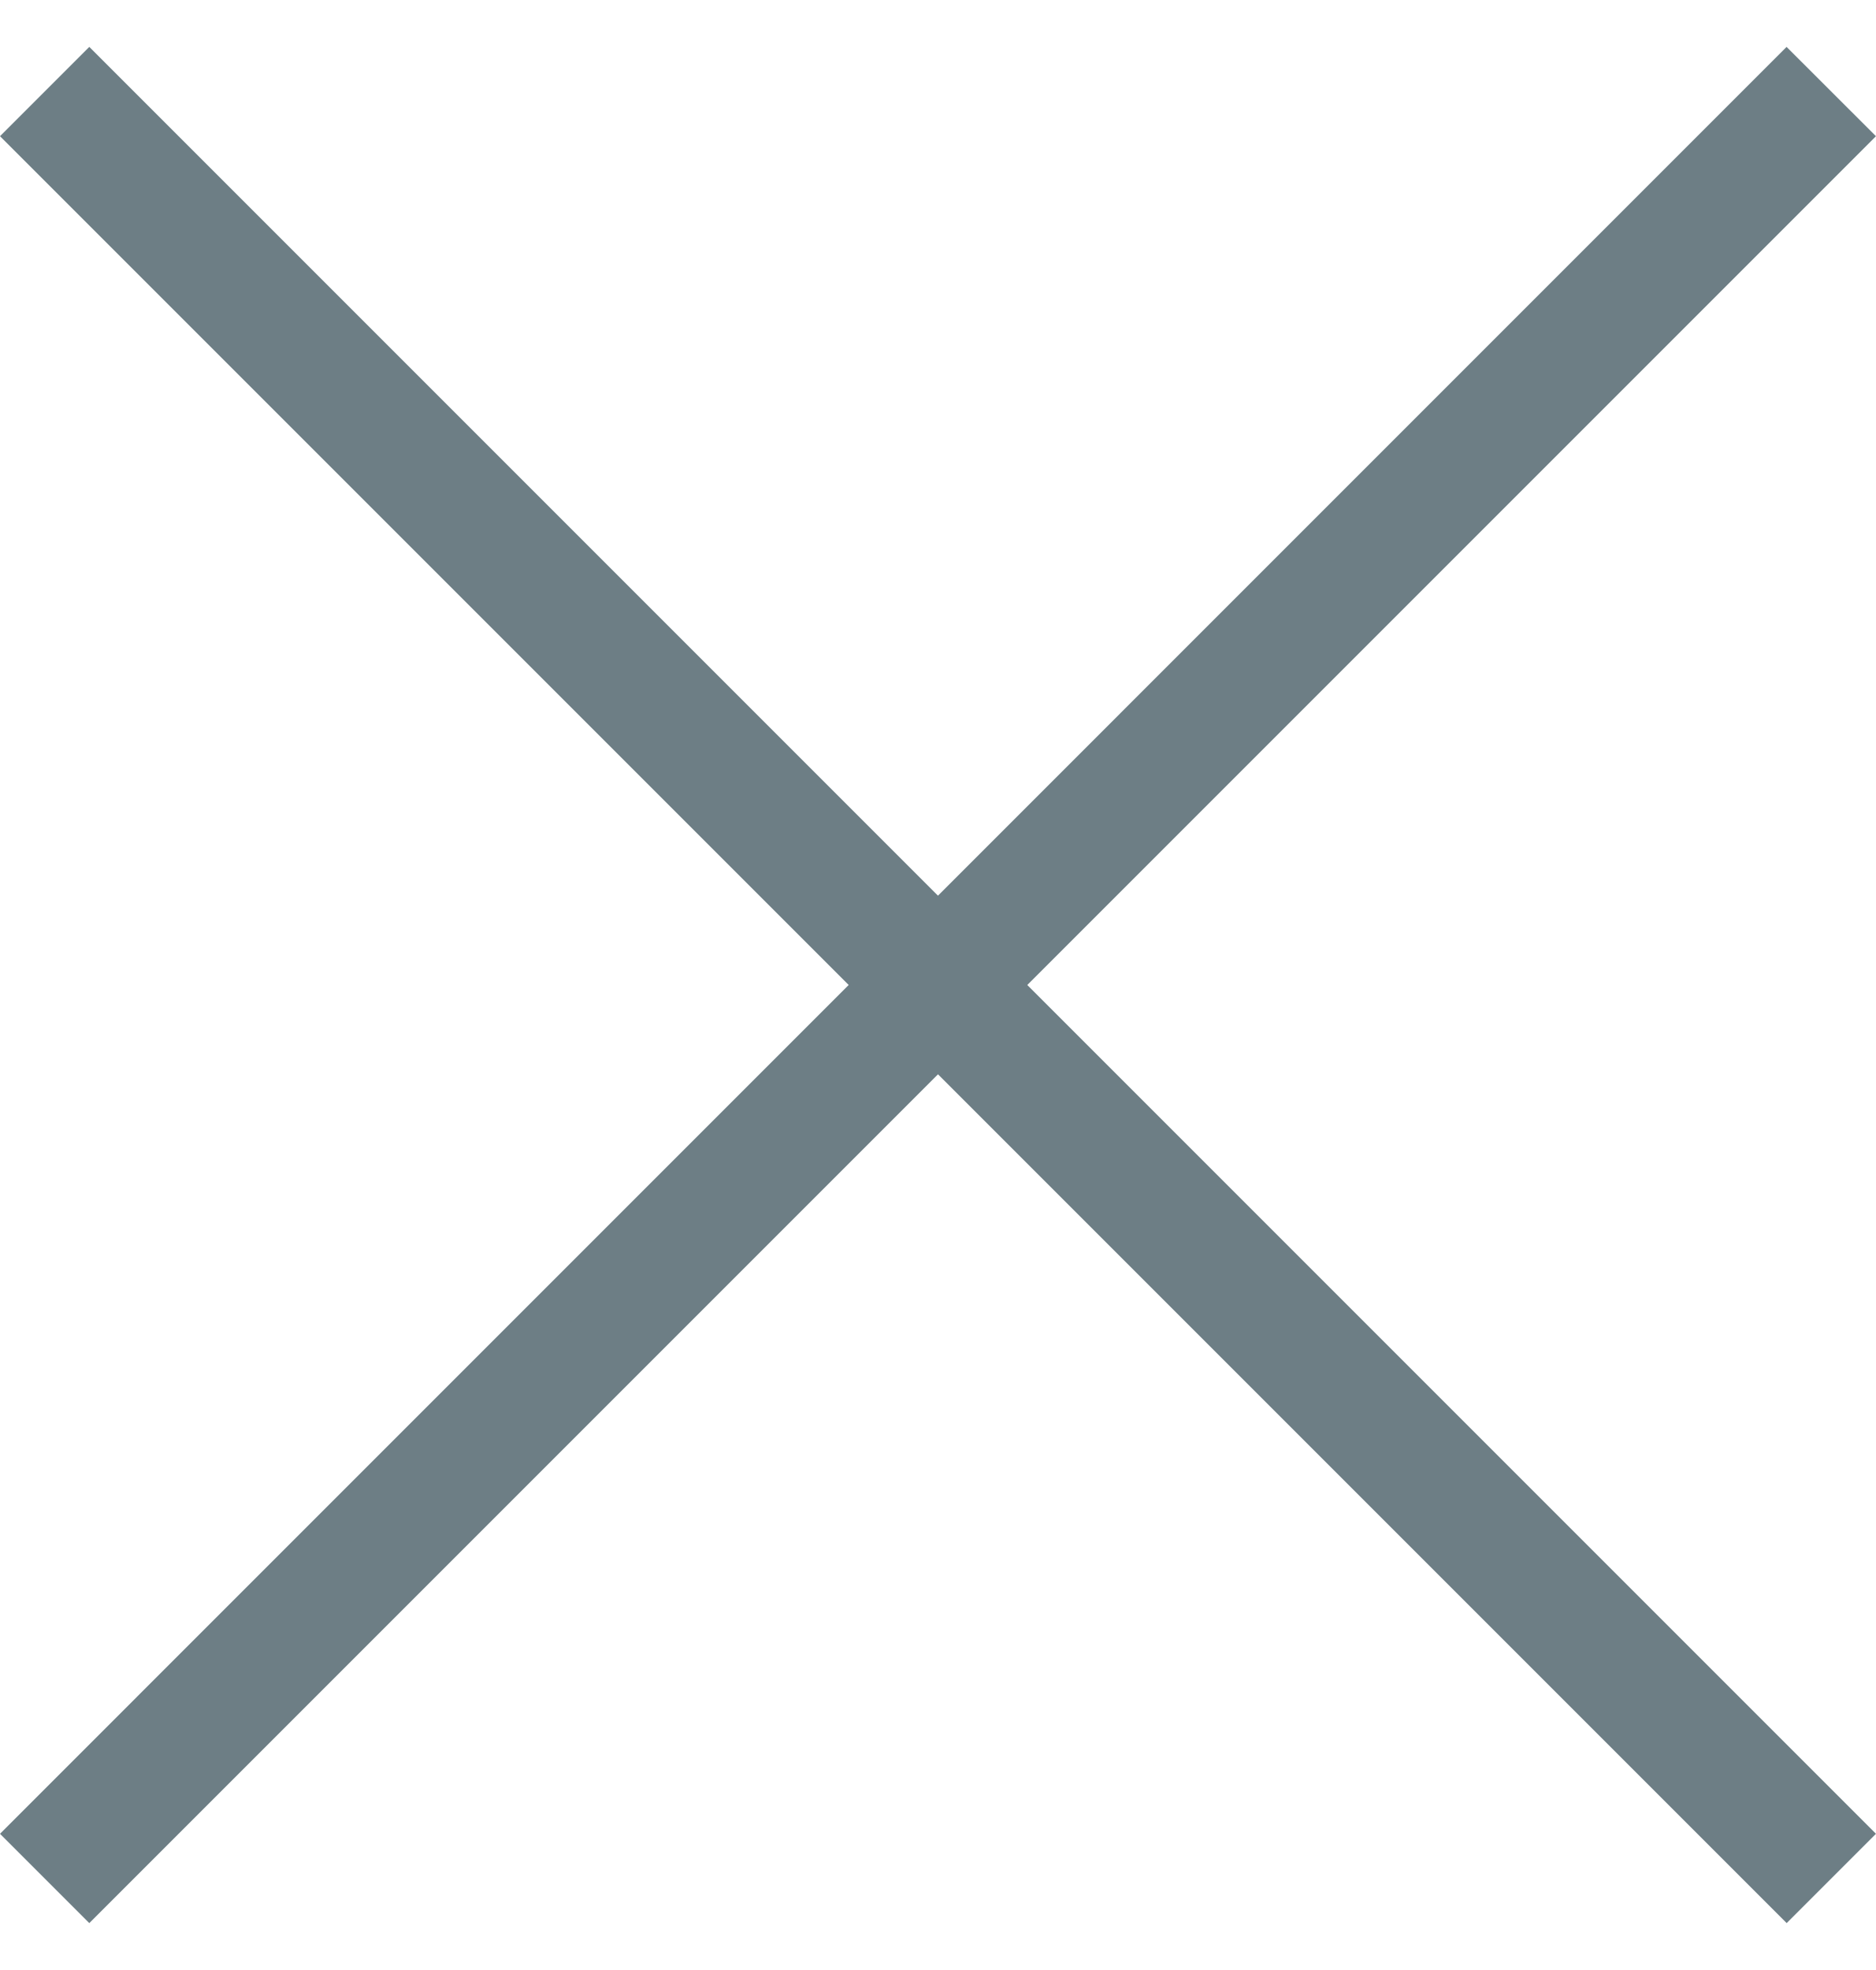
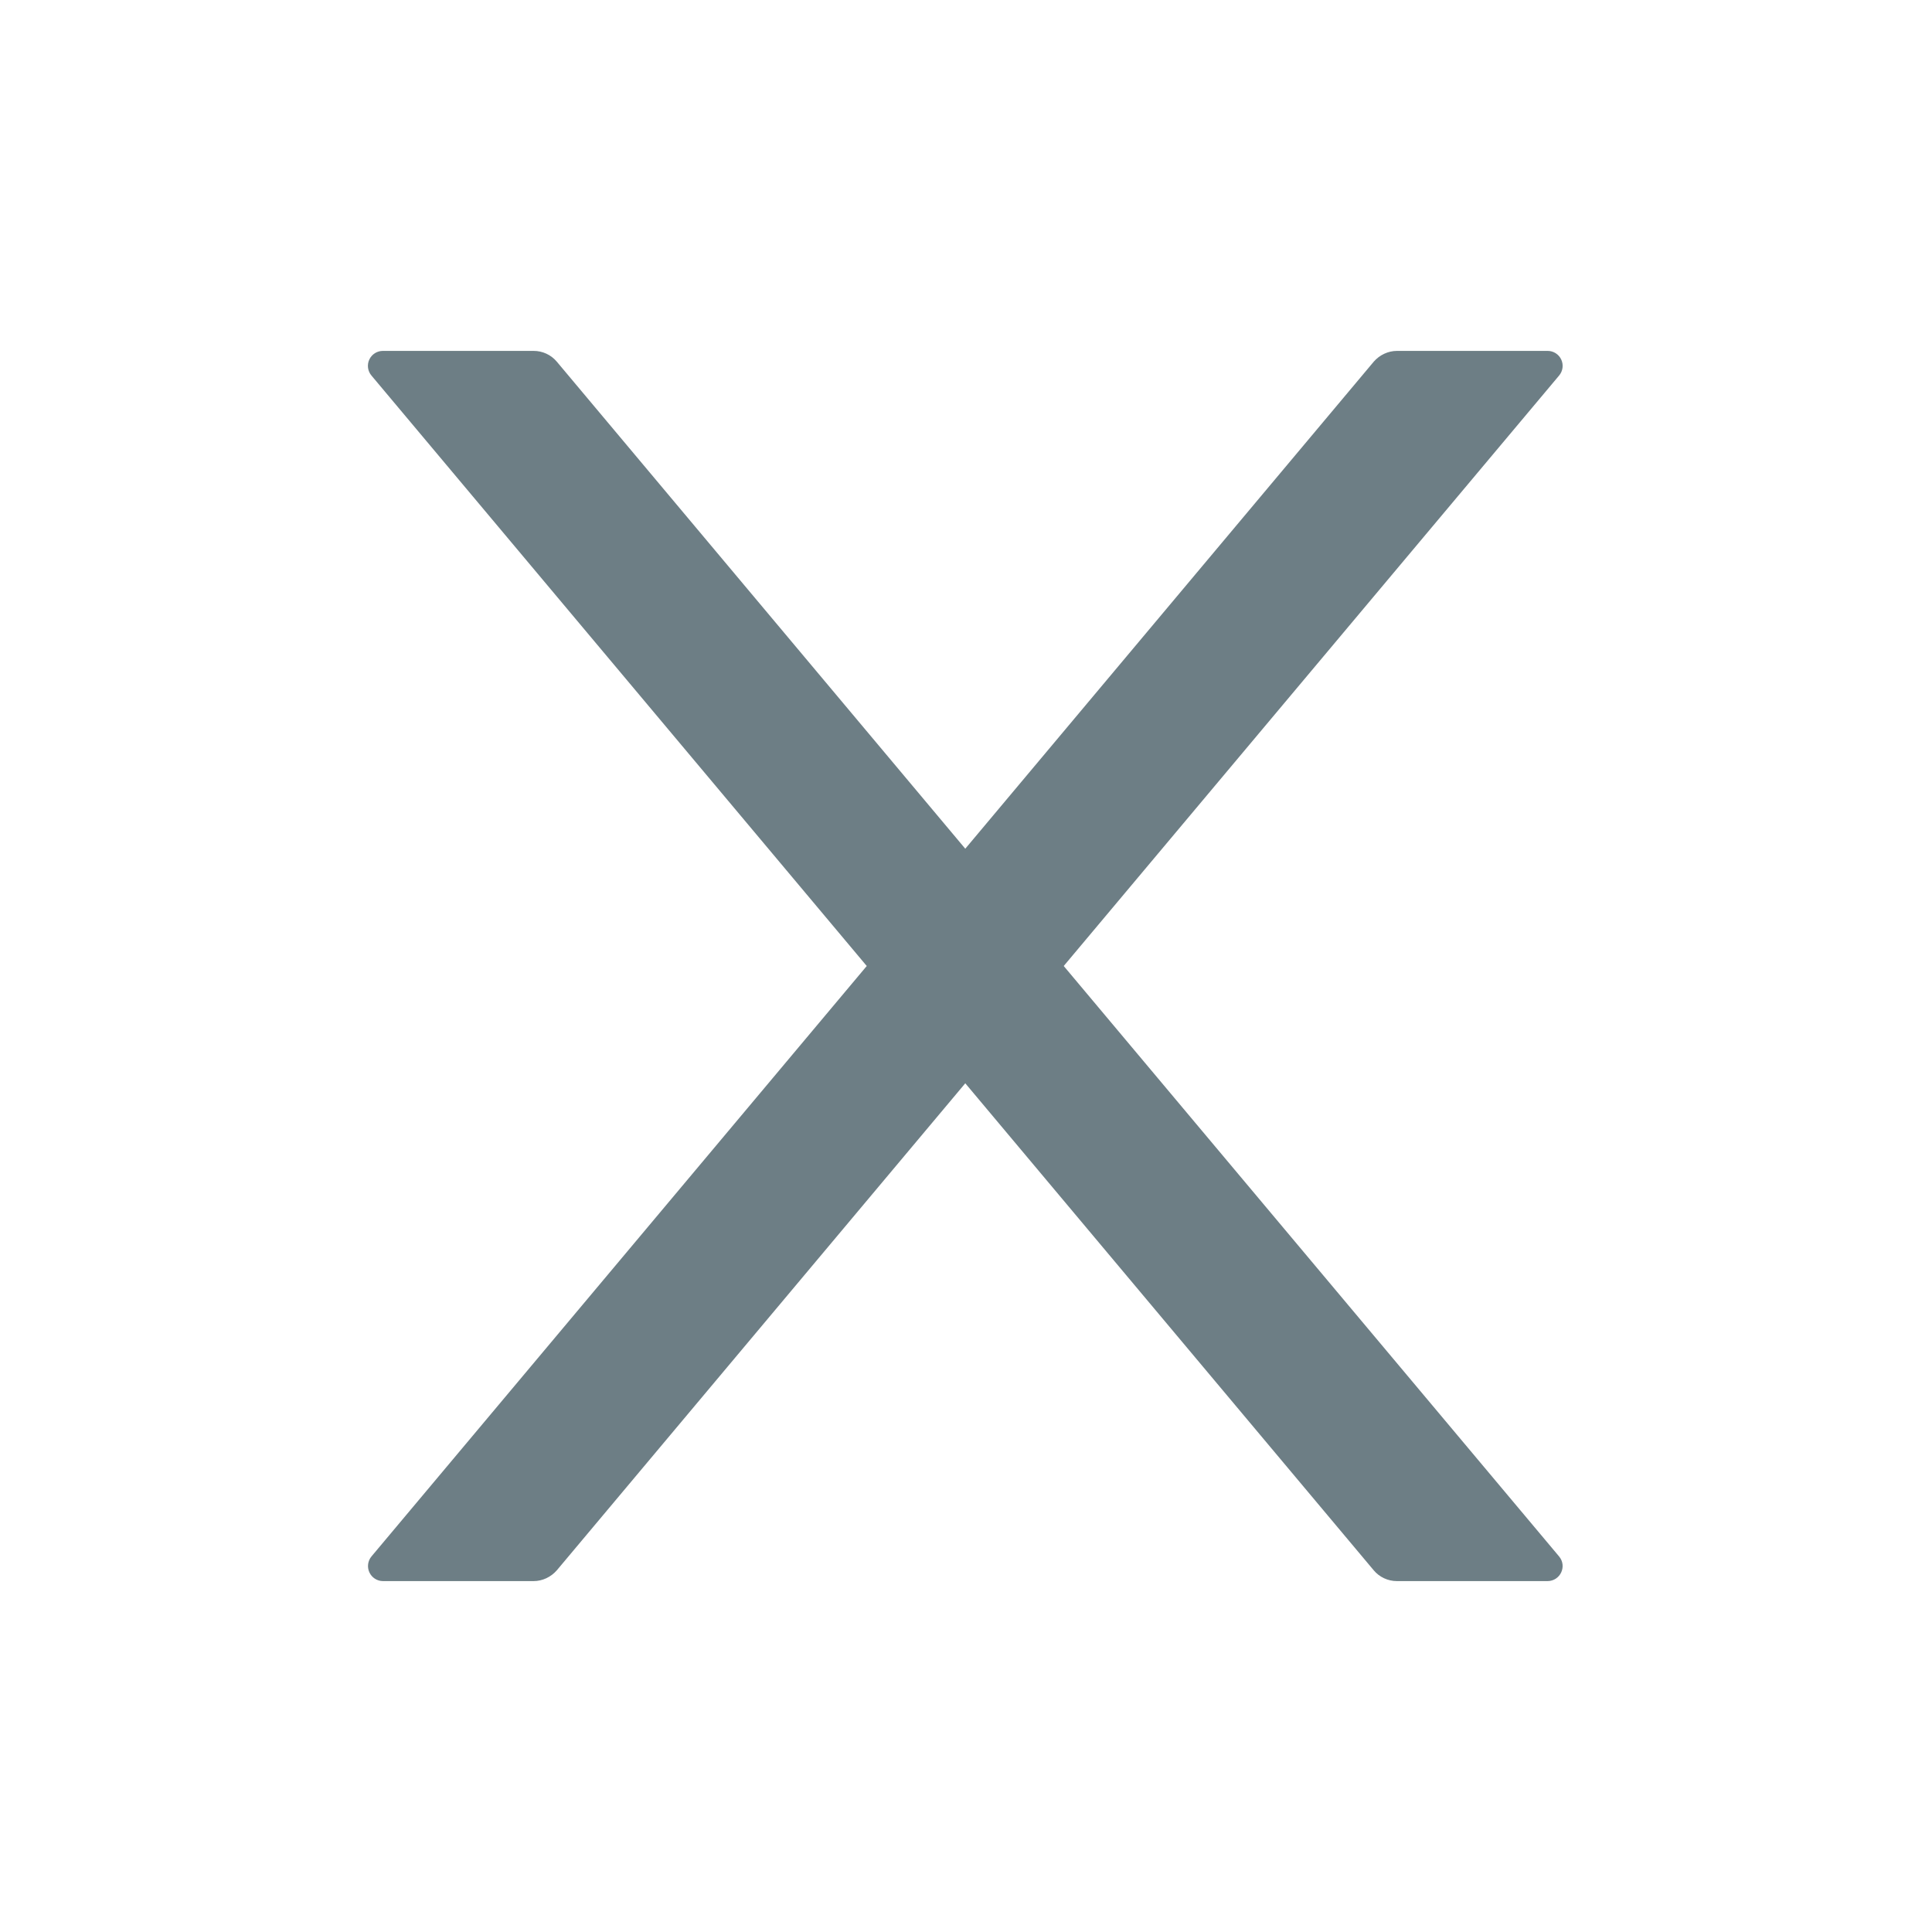
- <svg xmlns="http://www.w3.org/2000/svg" width="20" height="21" fill="none">
-   <path d="M.952 20.5L0 19.548 19.047.5l.953.952L.952 20.5z" fill="#6D7E85" />
-   <path d="M0 1.452L.952.5 20 19.548l-.952.952L0 1.452z" fill="#6D7E85" />
+ <svg xmlns="http://www.w3.org/2000/svg" width="24" height="24" fill="none">
+   <path d="M13.214 12l6.153-7.334a.186.186 0 00-.143-.307h-1.87c-.11 0-.216.05-.289.134l-5.074 6.05-5.074-6.05a.375.375 0 00-.289-.134h-1.87a.186.186 0 00-.143.307L10.767 12l-6.152 7.334a.187.187 0 00.143.307h1.87c.11 0 .216-.05.289-.134l5.074-6.05 5.074 6.05c.07.084.176.134.288.134h1.87c.16 0 .247-.185.144-.307L13.214 12z" fill="#6D7E85" />
</svg>
